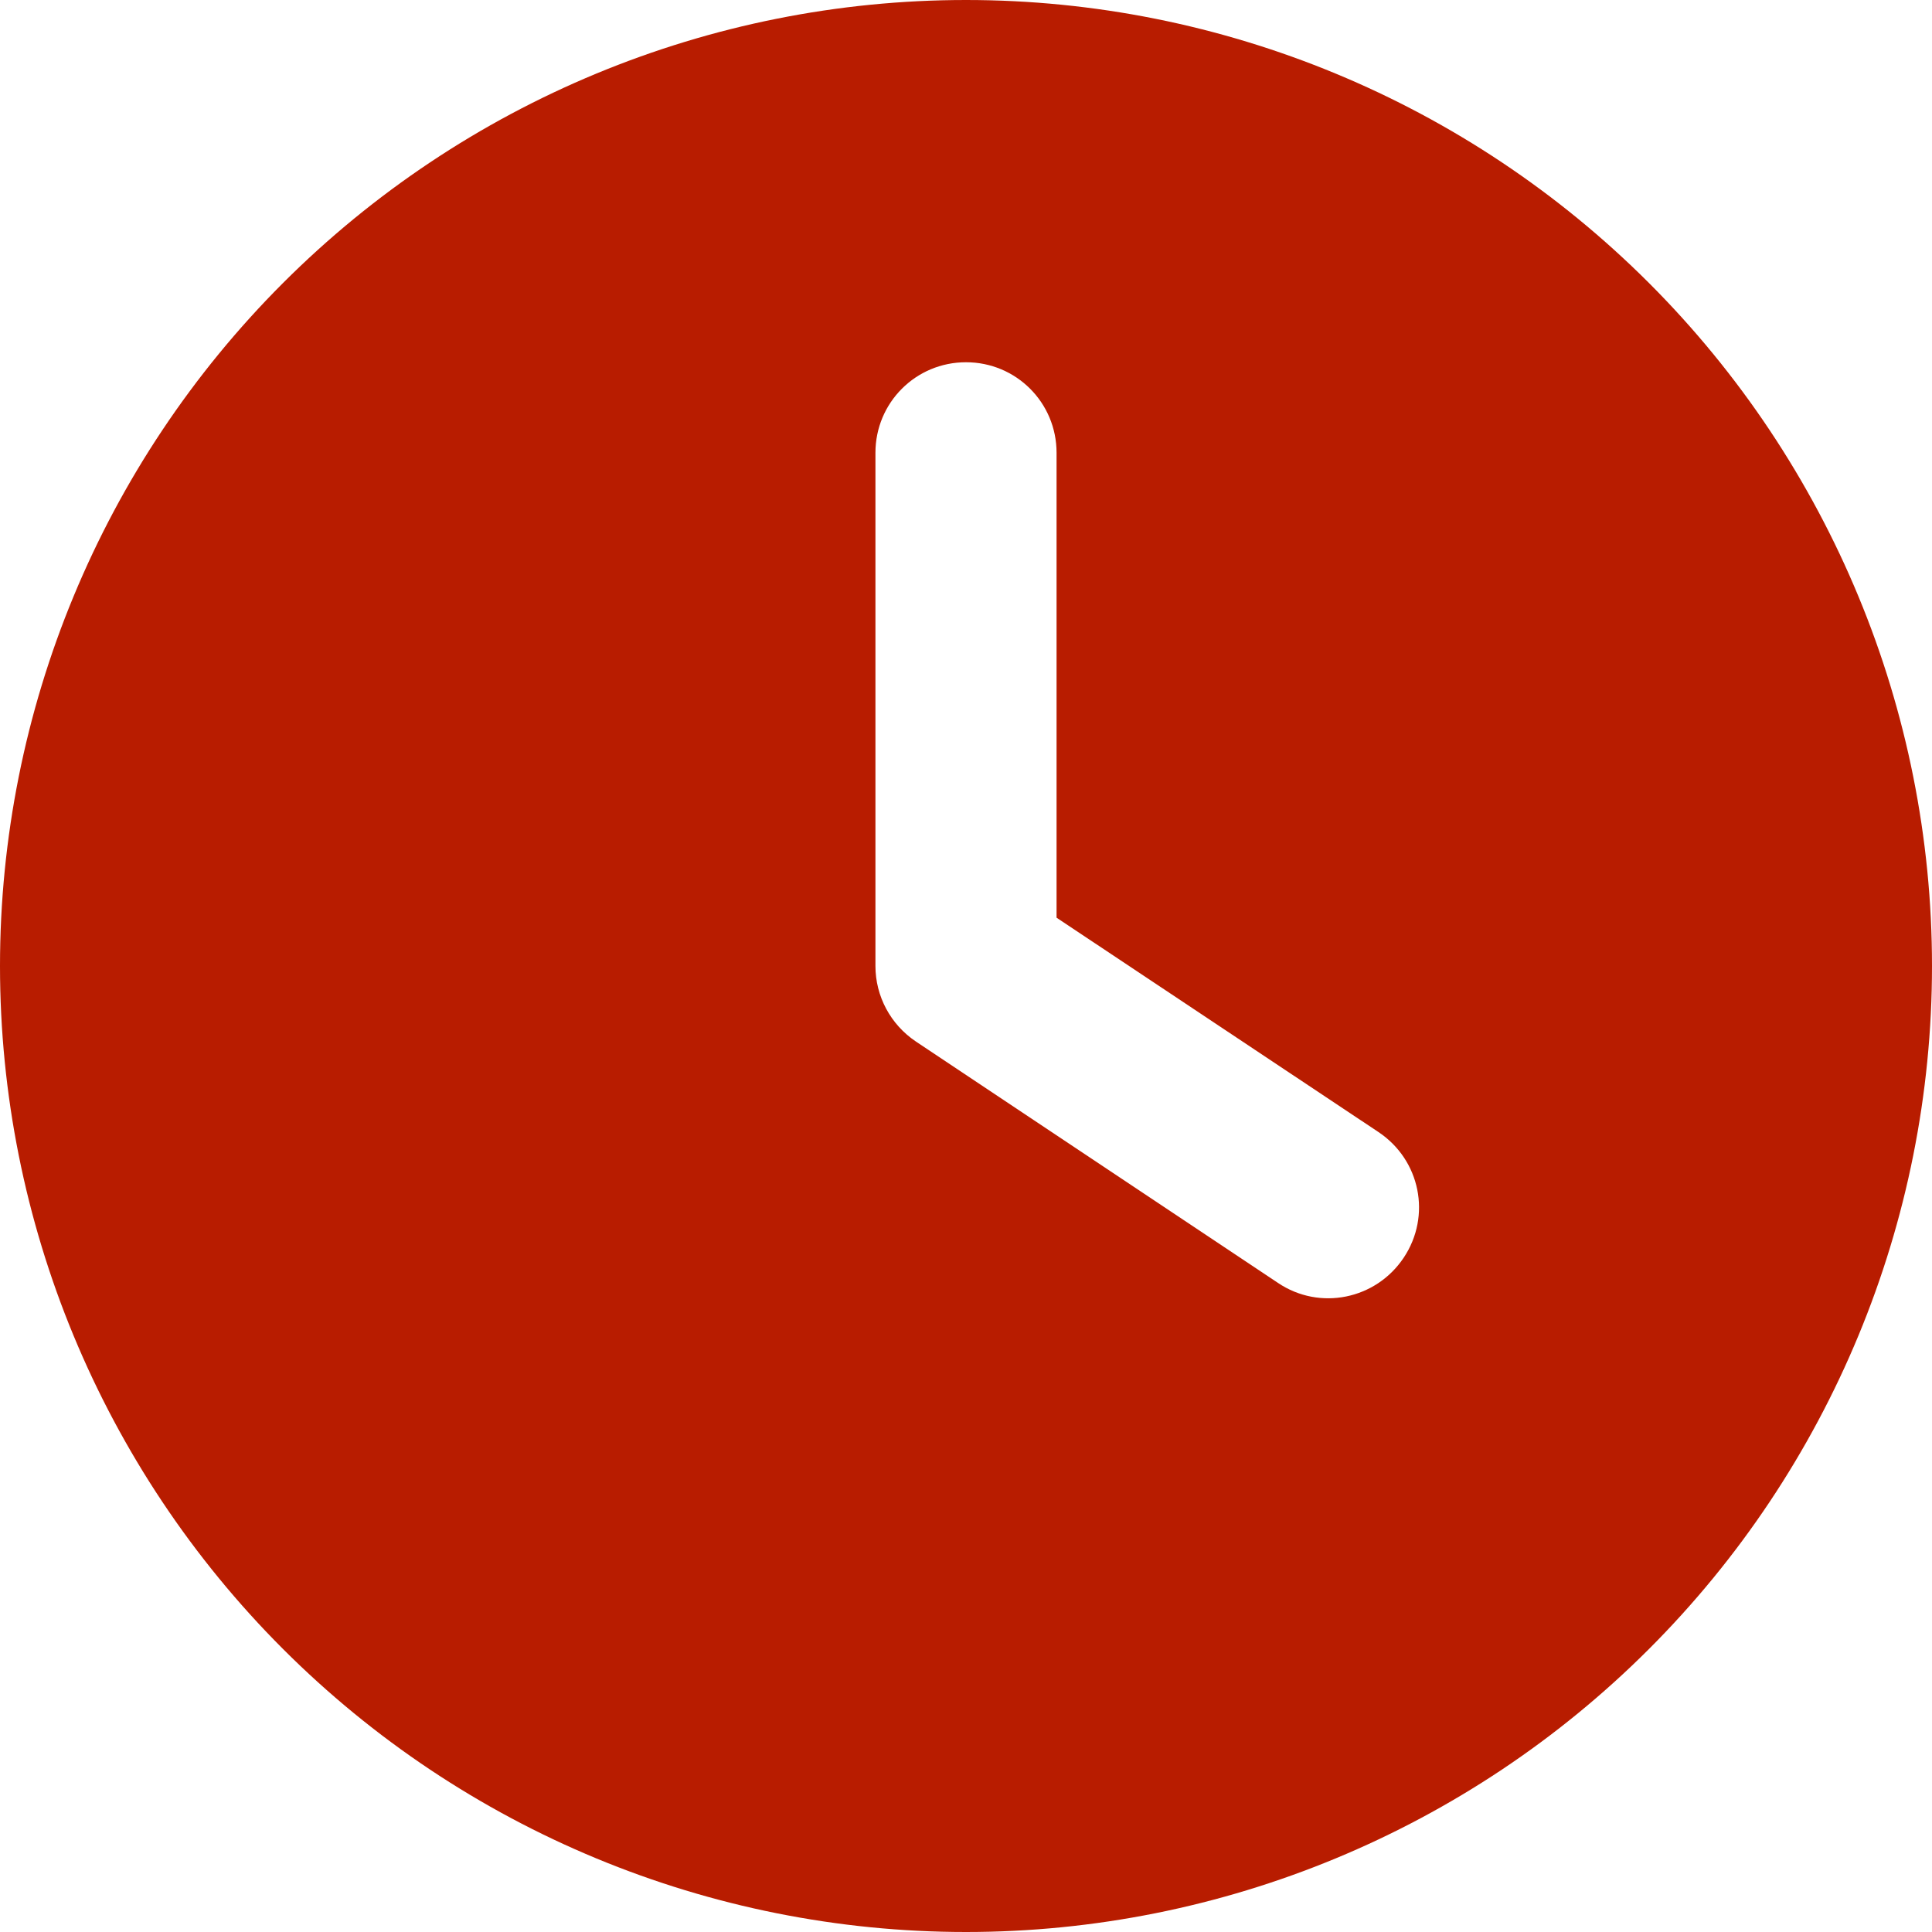
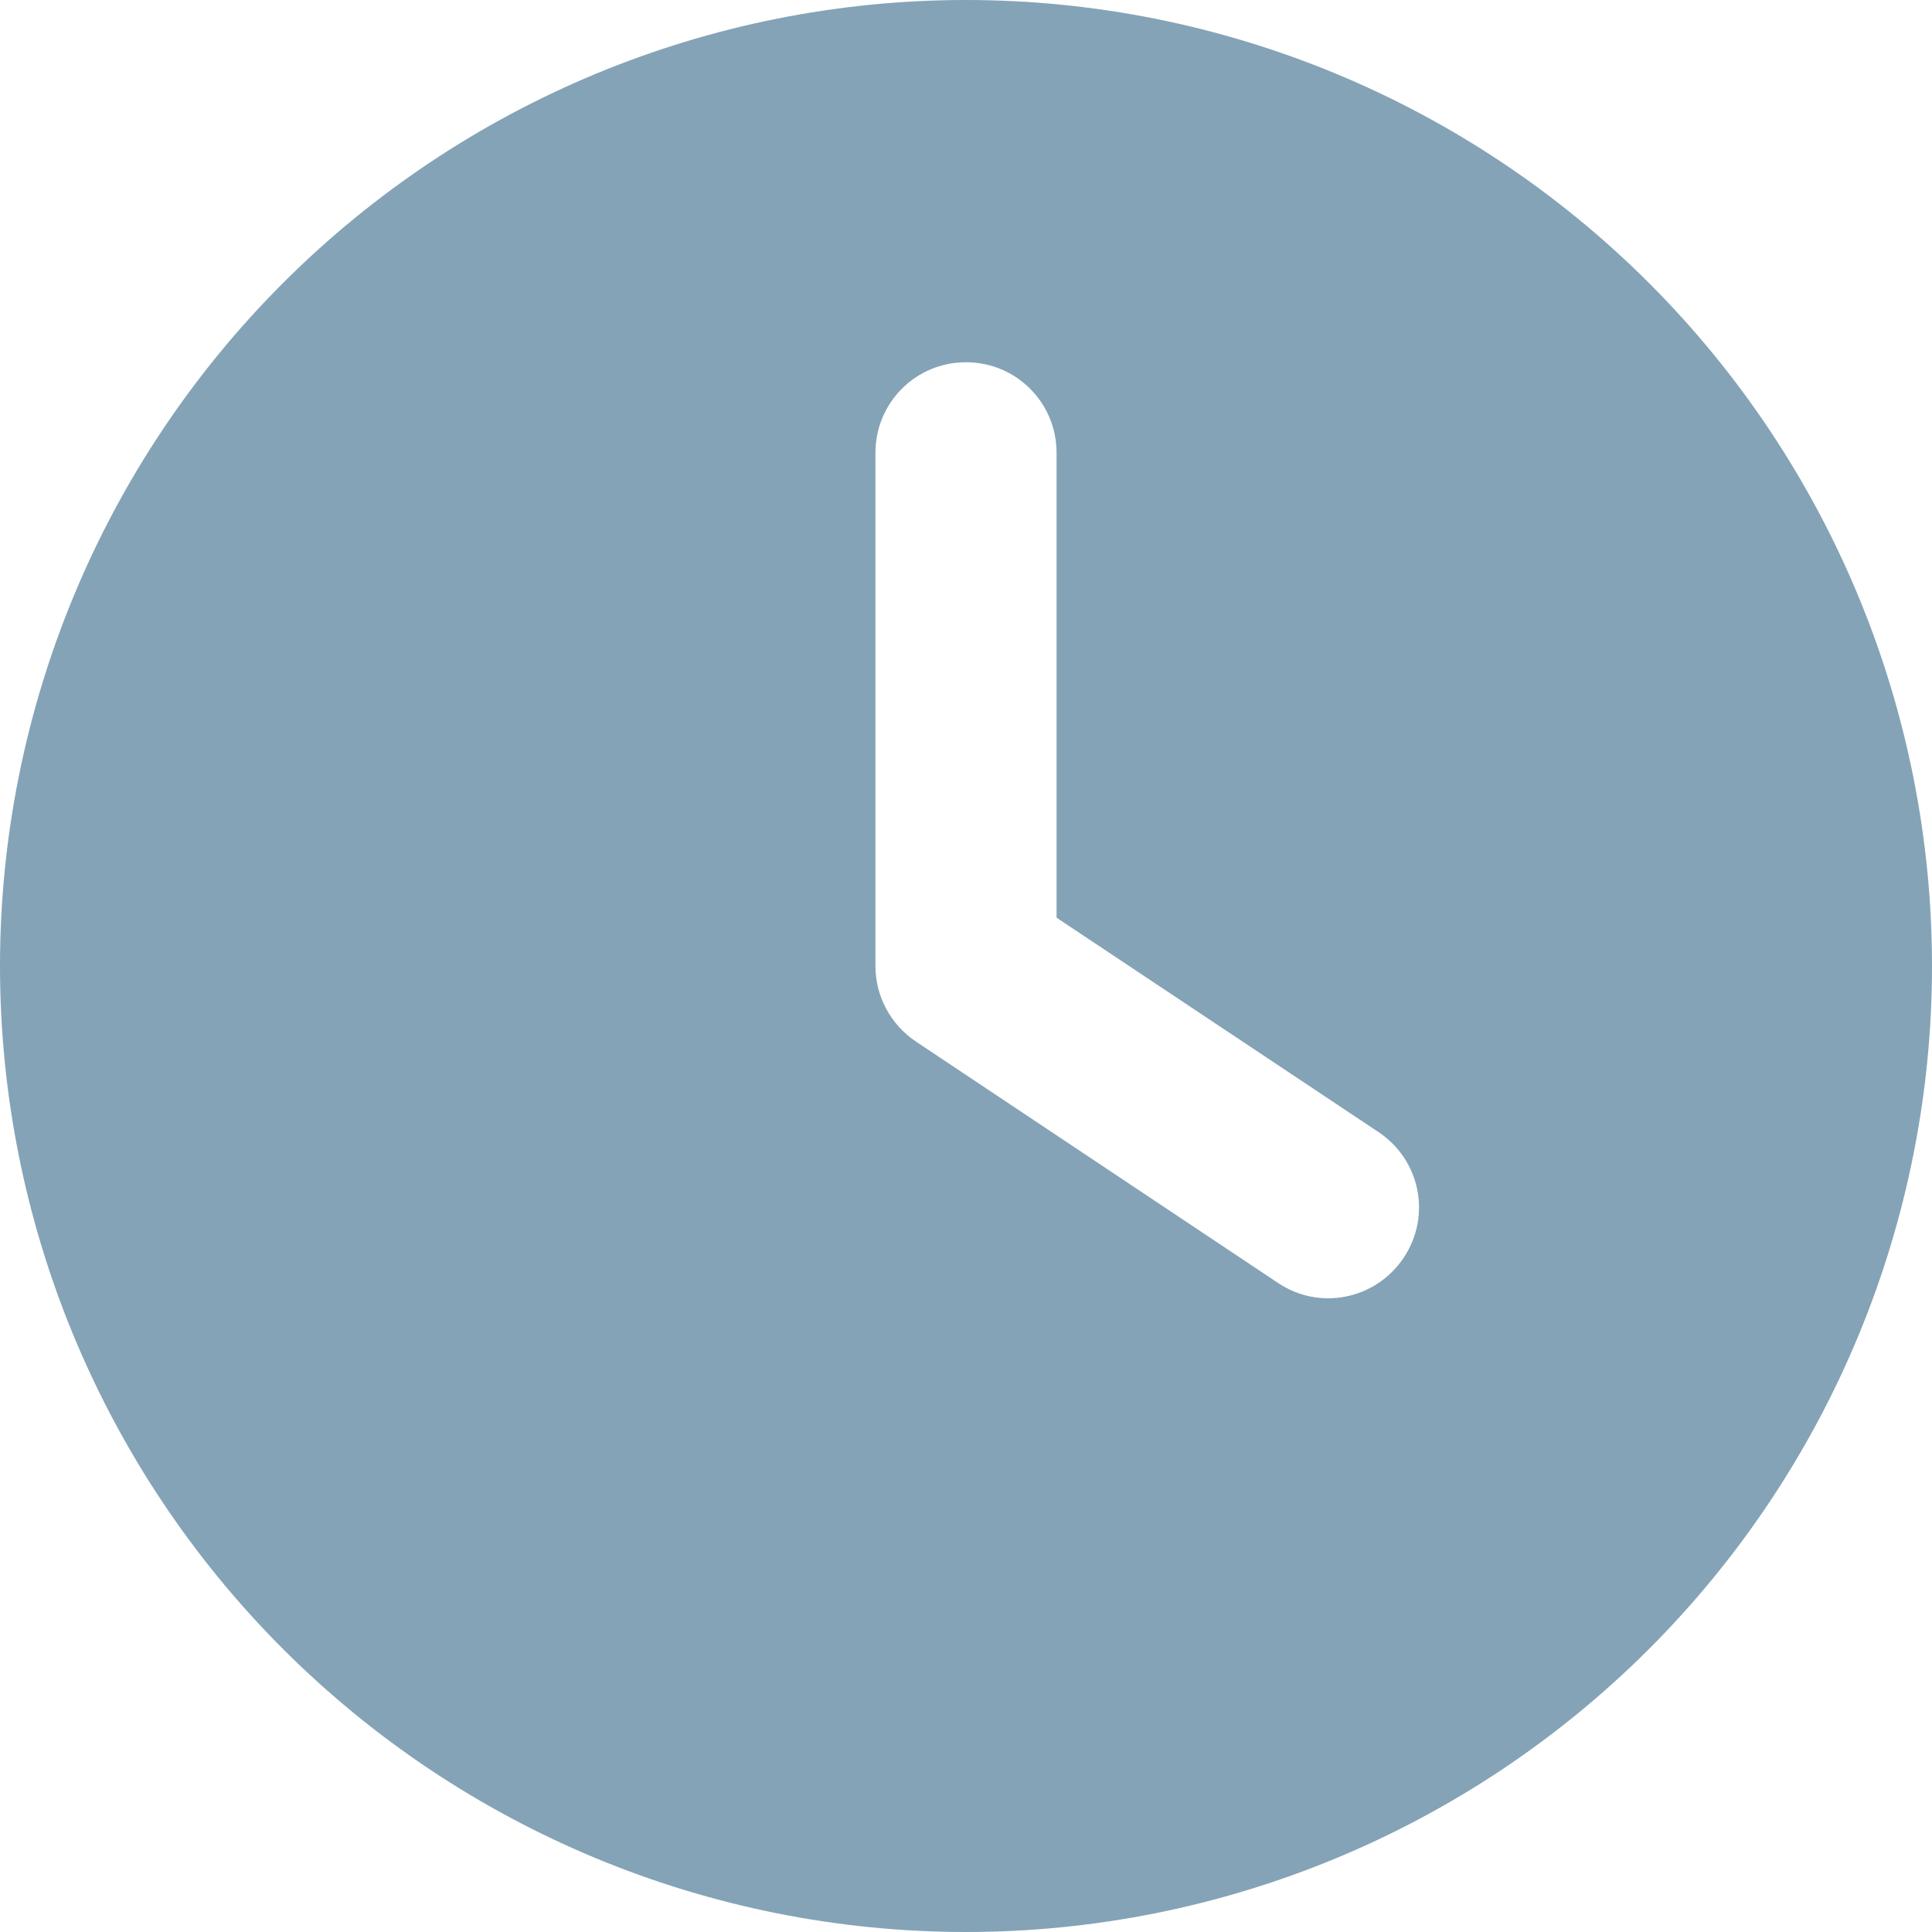
<svg xmlns="http://www.w3.org/2000/svg" version="1.2" viewBox="0 0 512 512" width="512" height="512">
  <style>
- 		.s0 { fill: #b81c00 } 
+ 		.s0 { fill: #84a3b7 } 
	</style>
  <path id="Layer" fill-rule="evenodd" class="s0" d="m256 0c67.9 0 133 27 181 75 48 48 75 113.1 75 181 0 67.9-27 133-75 181-48 48-113.1 75-181 75-67.9 0-133-27-181-75-48-48-75-113.1-75-181 0-67.9 27-133 75-181 48-48 113.1-75 181-75zm-24 120v136c0 8 4 15.5 10.7 20l96 64c11 7.4 25.9 4.4 33.3-6.7 7.4-11.1 4.4-25.9-6.7-33.3l-85.3-56.8v-123.2c0-13.3-10.7-24-24-24-13.3 0-24 10.7-24 24z" />
</svg>
